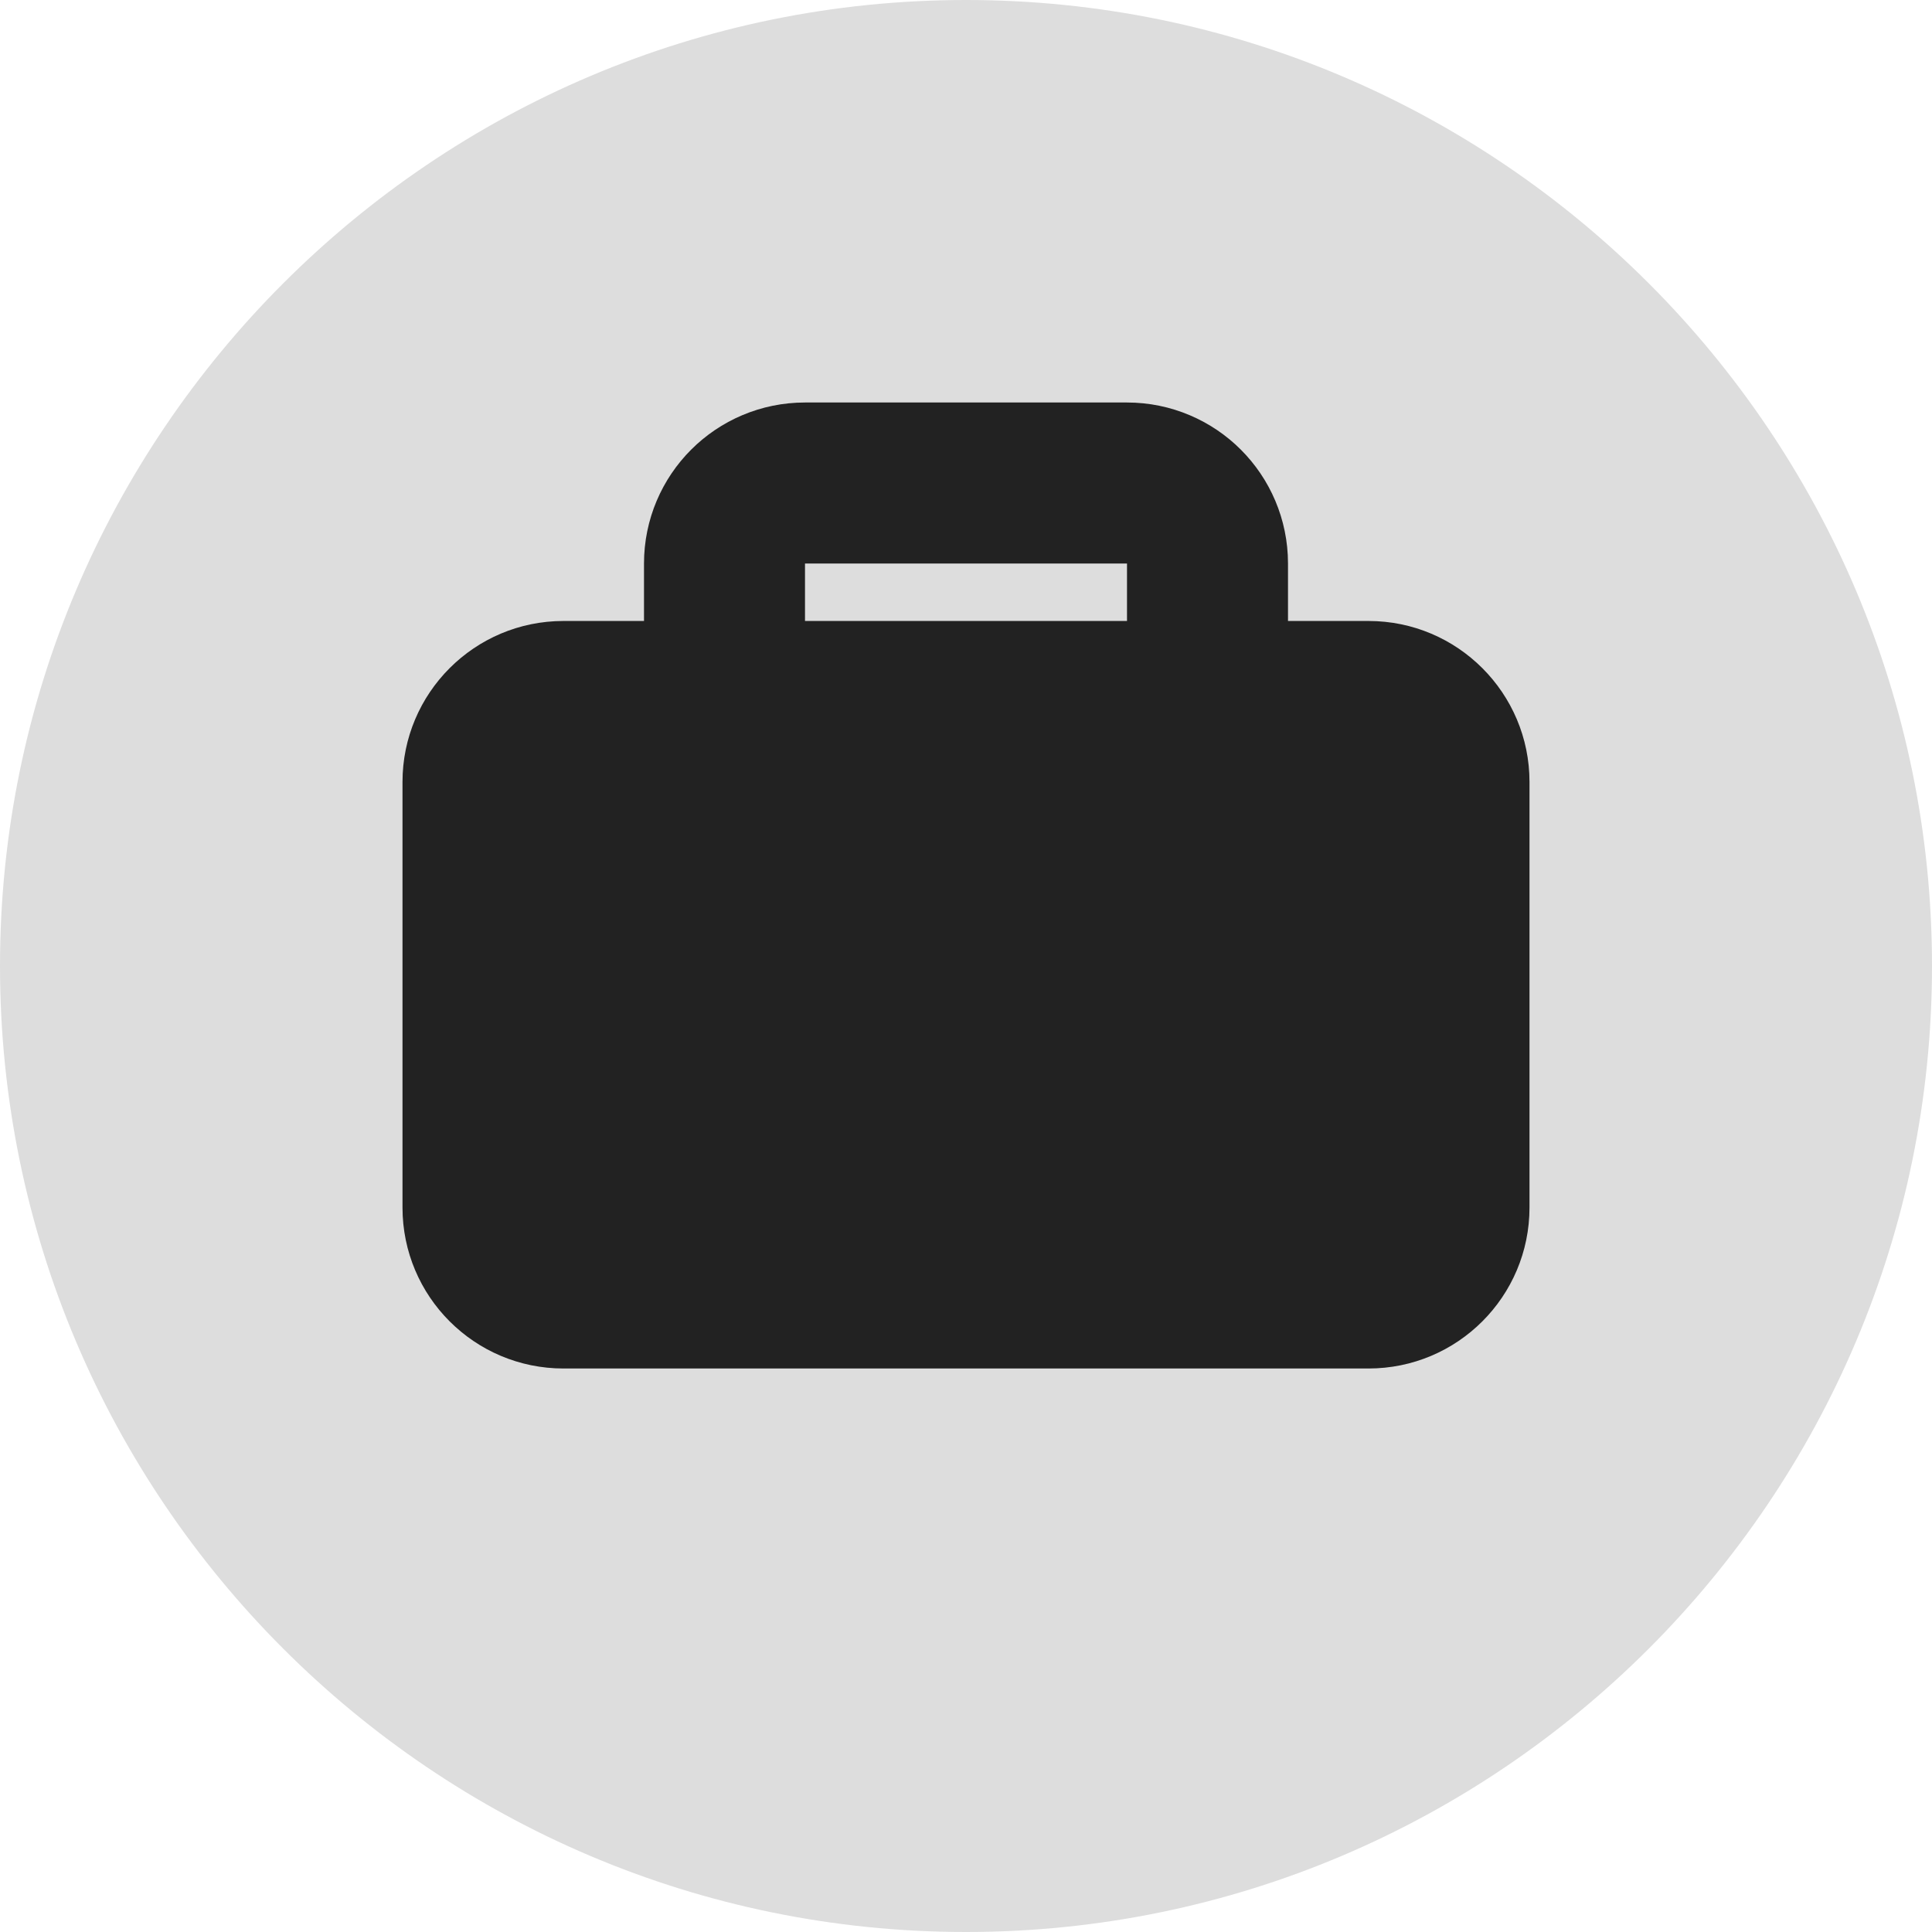
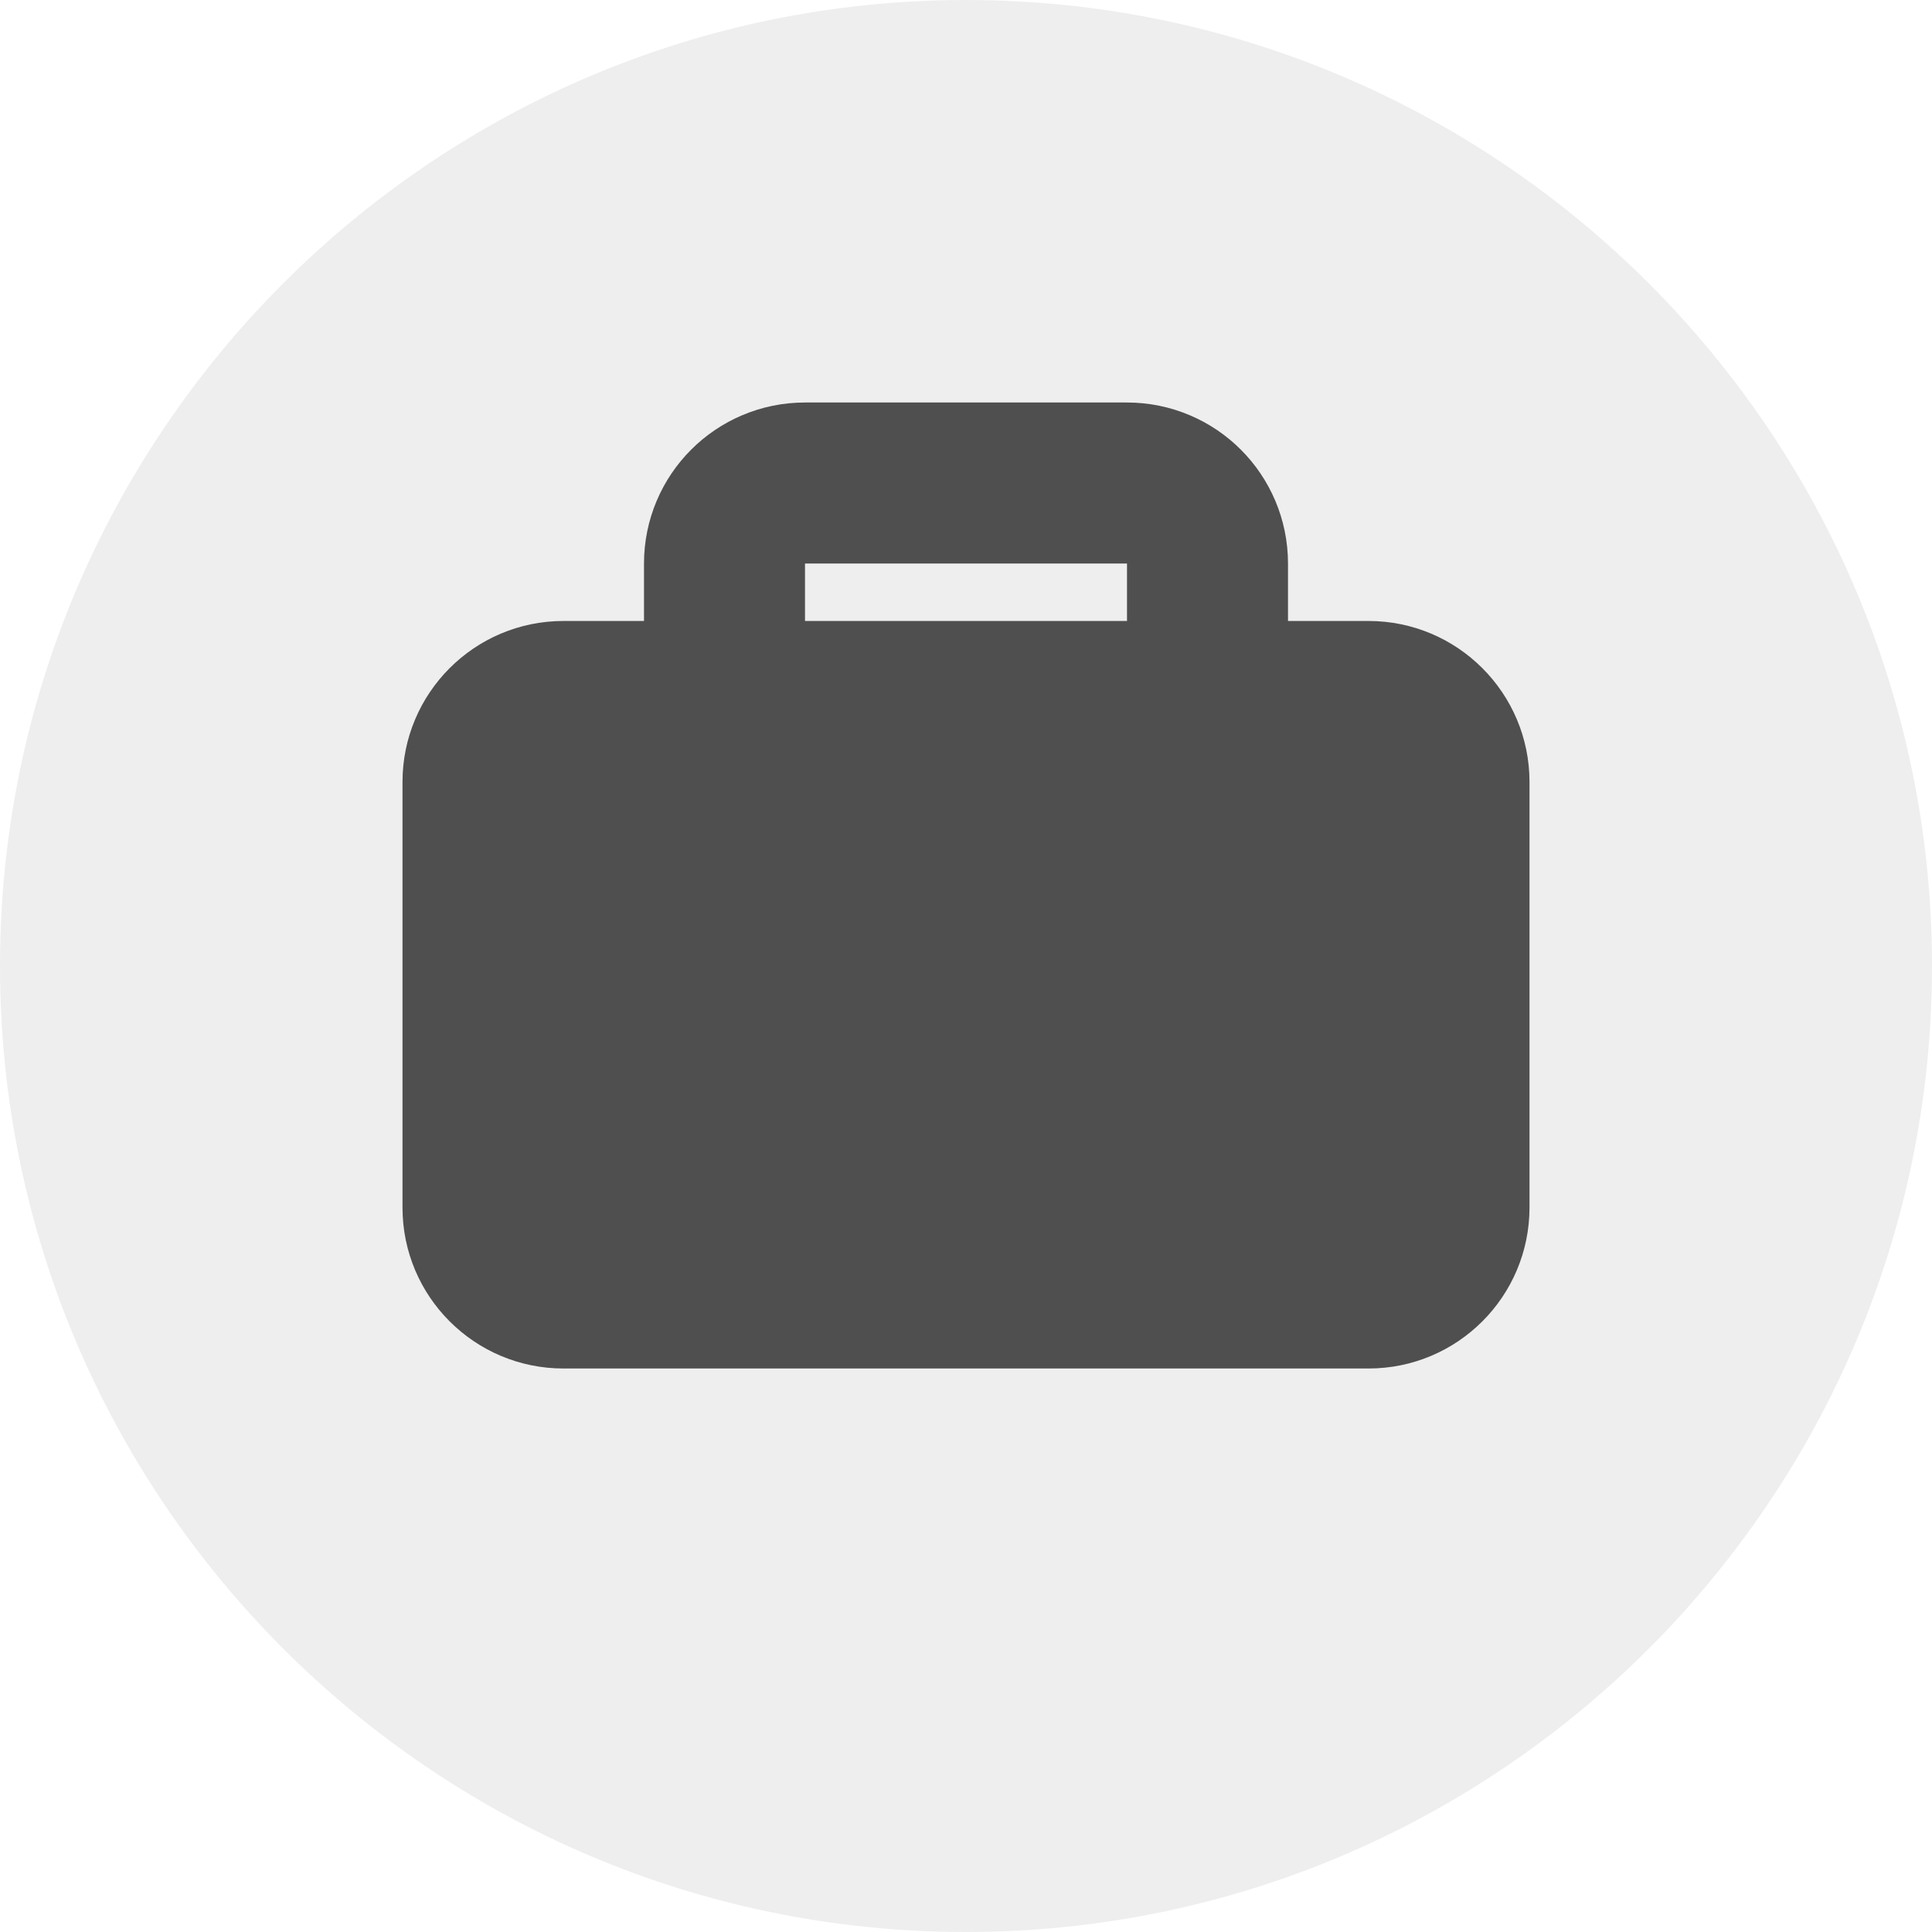
<svg xmlns="http://www.w3.org/2000/svg" width="24" height="24" viewBox="0 0 24 24" fill="none">
-   <path fill-rule="evenodd" clip-rule="evenodd" d="M0 12C0 5.384 5.384 0 12 0C18.616 0 24 5.384 24 12C24 18.616 18.616 24 12 24C5.384 24 0 18.616 0 12Z" fill="#DDDDDD" />
-   <rect x="9" y="6" width="6" height="5" rx="1" stroke="#222222" stroke-width="2" />
-   <path d="M5 9.714C5 8.61 5.895 7.714 7 7.714H17C18.105 7.714 19 8.61 19 9.714V15C19 16.105 18.105 17 17 17H7C5.895 17 5 16.105 5 15V9.714Z" fill="#222222" />
+   <path fill-rule="evenodd" clip-rule="evenodd" d="M0 12C0 5.384 5.384 0 12 0C18.616 0 24 5.384 24 12C24 18.616 18.616 24 12 24C5.384 24 0 18.616 0 12Z" fill="#EEEEEE" />
+   <rect x="9" y="6" width="6" height="5" rx="1" stroke="#4F4F4F" stroke-width="2" />
+   <path d="M5 9.714C5 8.61 5.895 7.714 7 7.714H17C18.105 7.714 19 8.61 19 9.714V15C19 16.105 18.105 17 17 17H7C5.895 17 5 16.105 5 15V9.714Z" fill="#4F4F4F" />
</svg>
